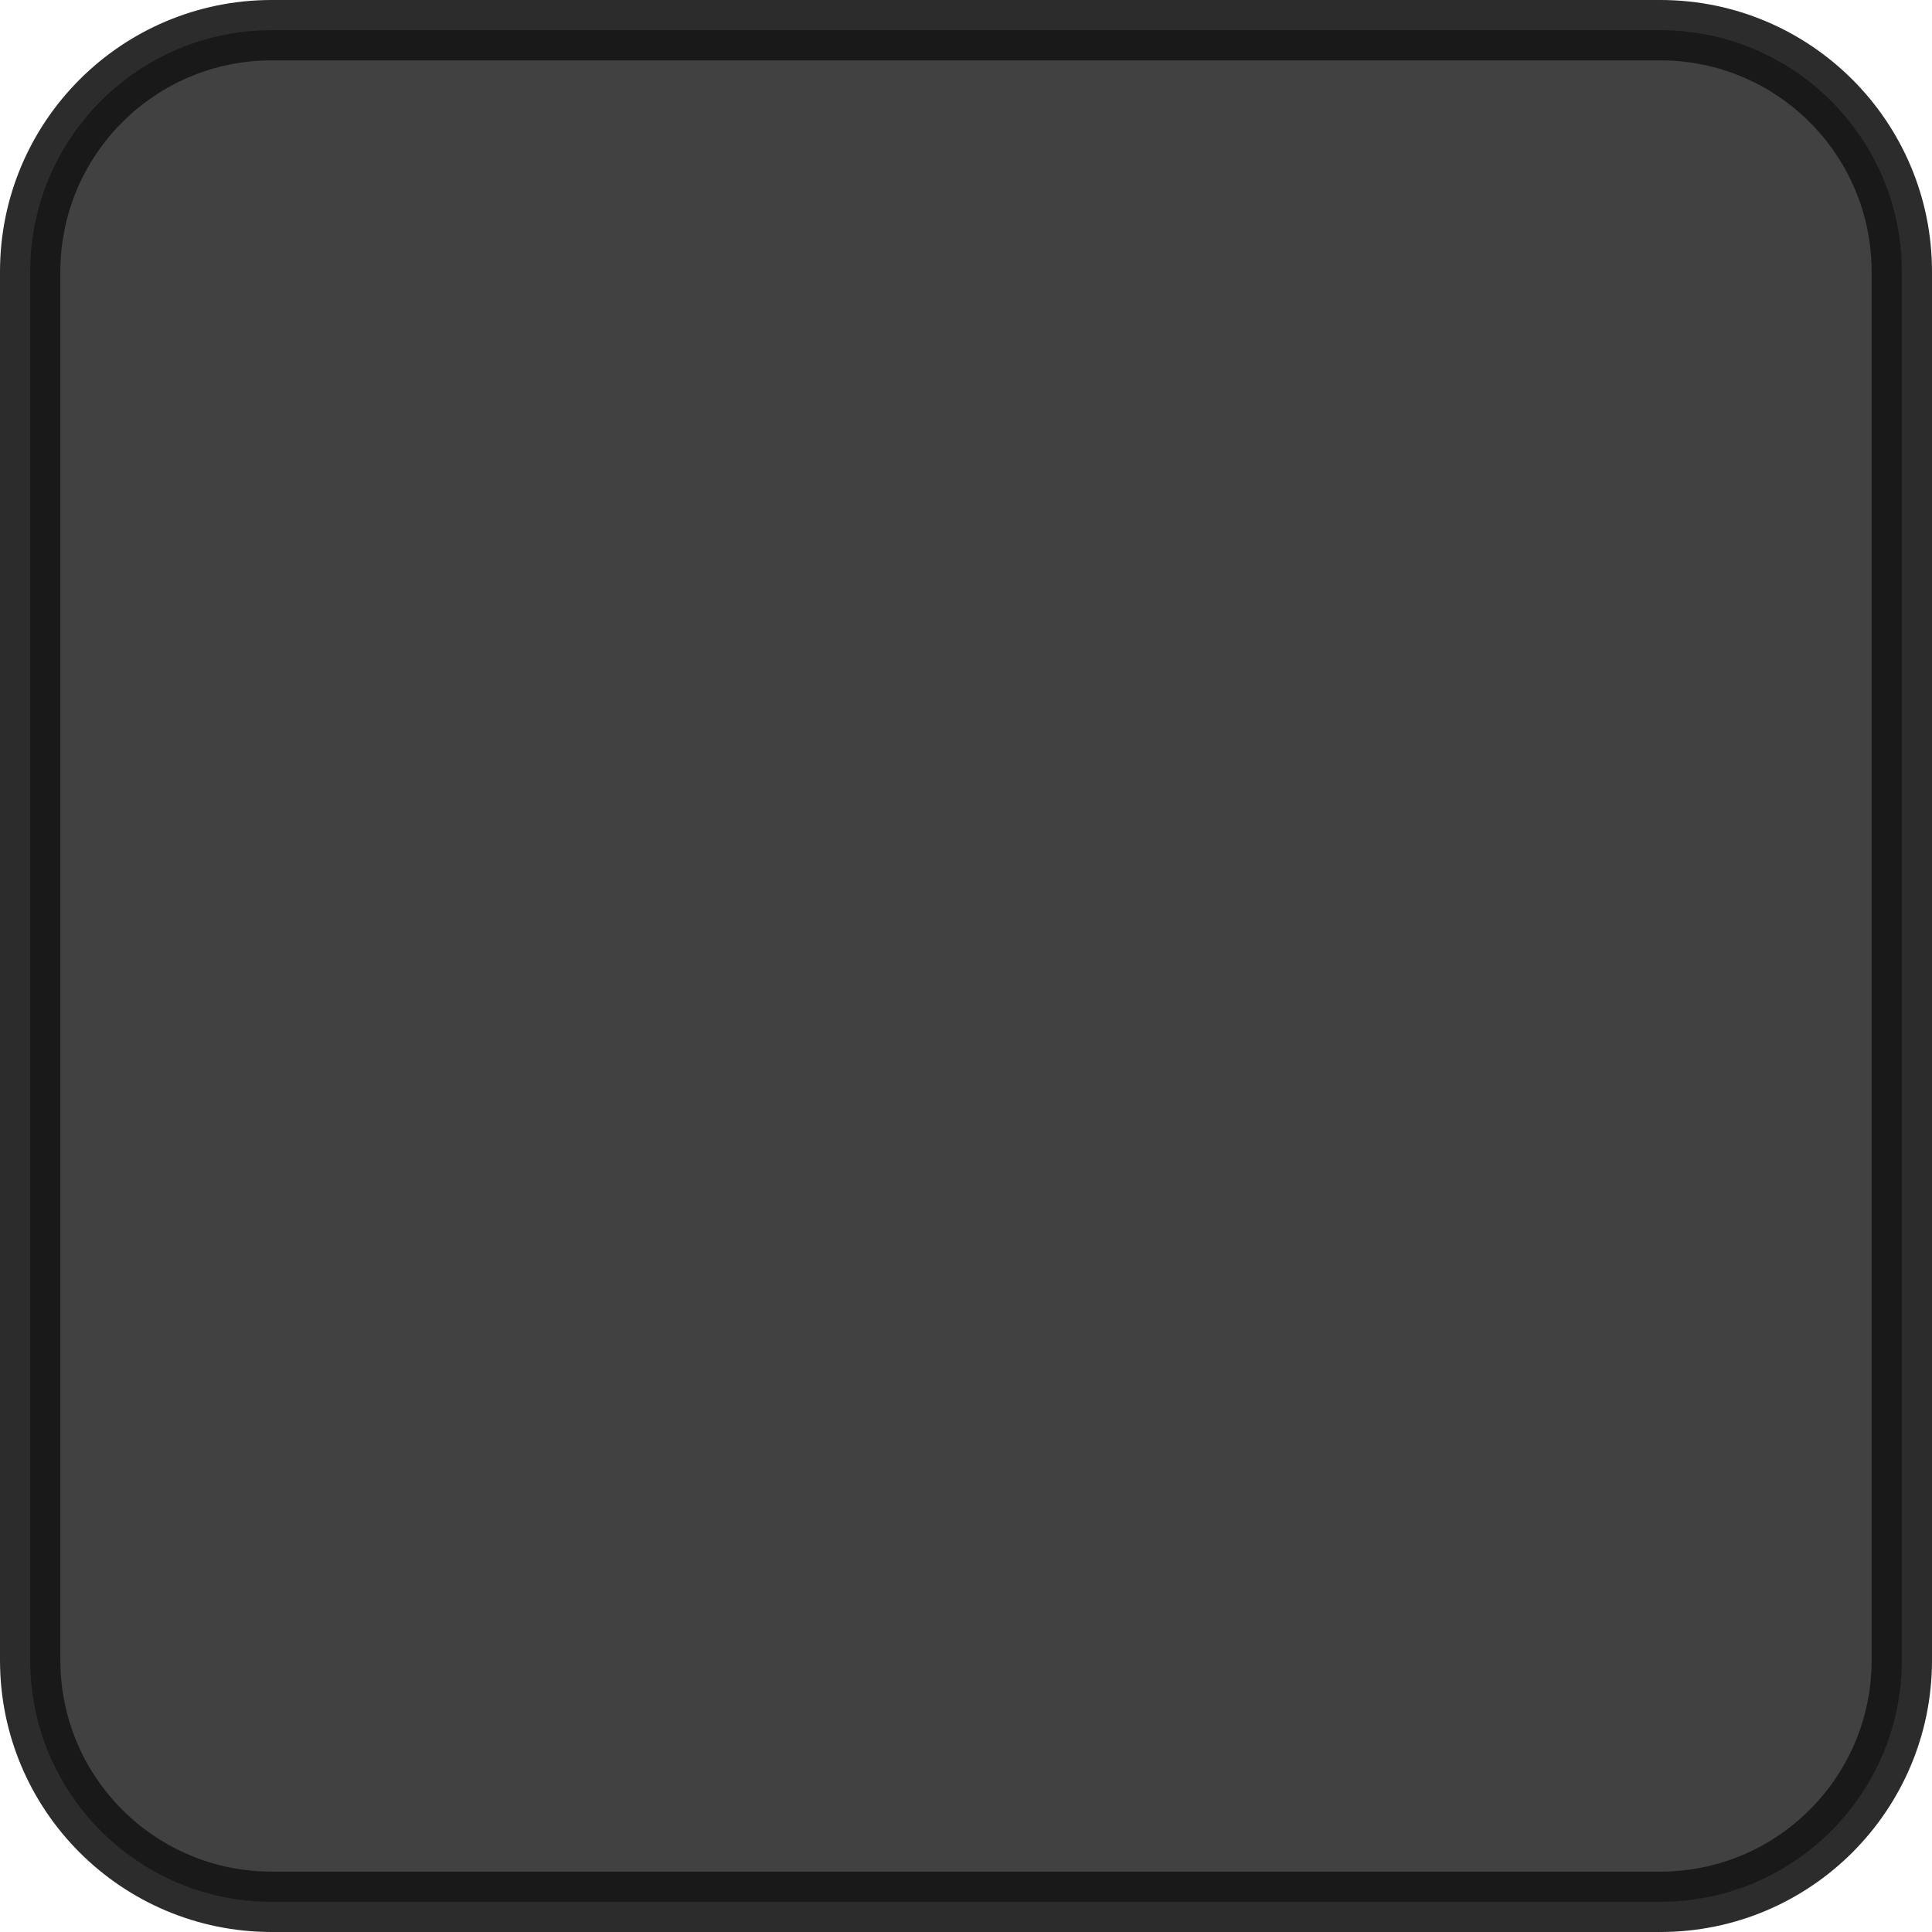
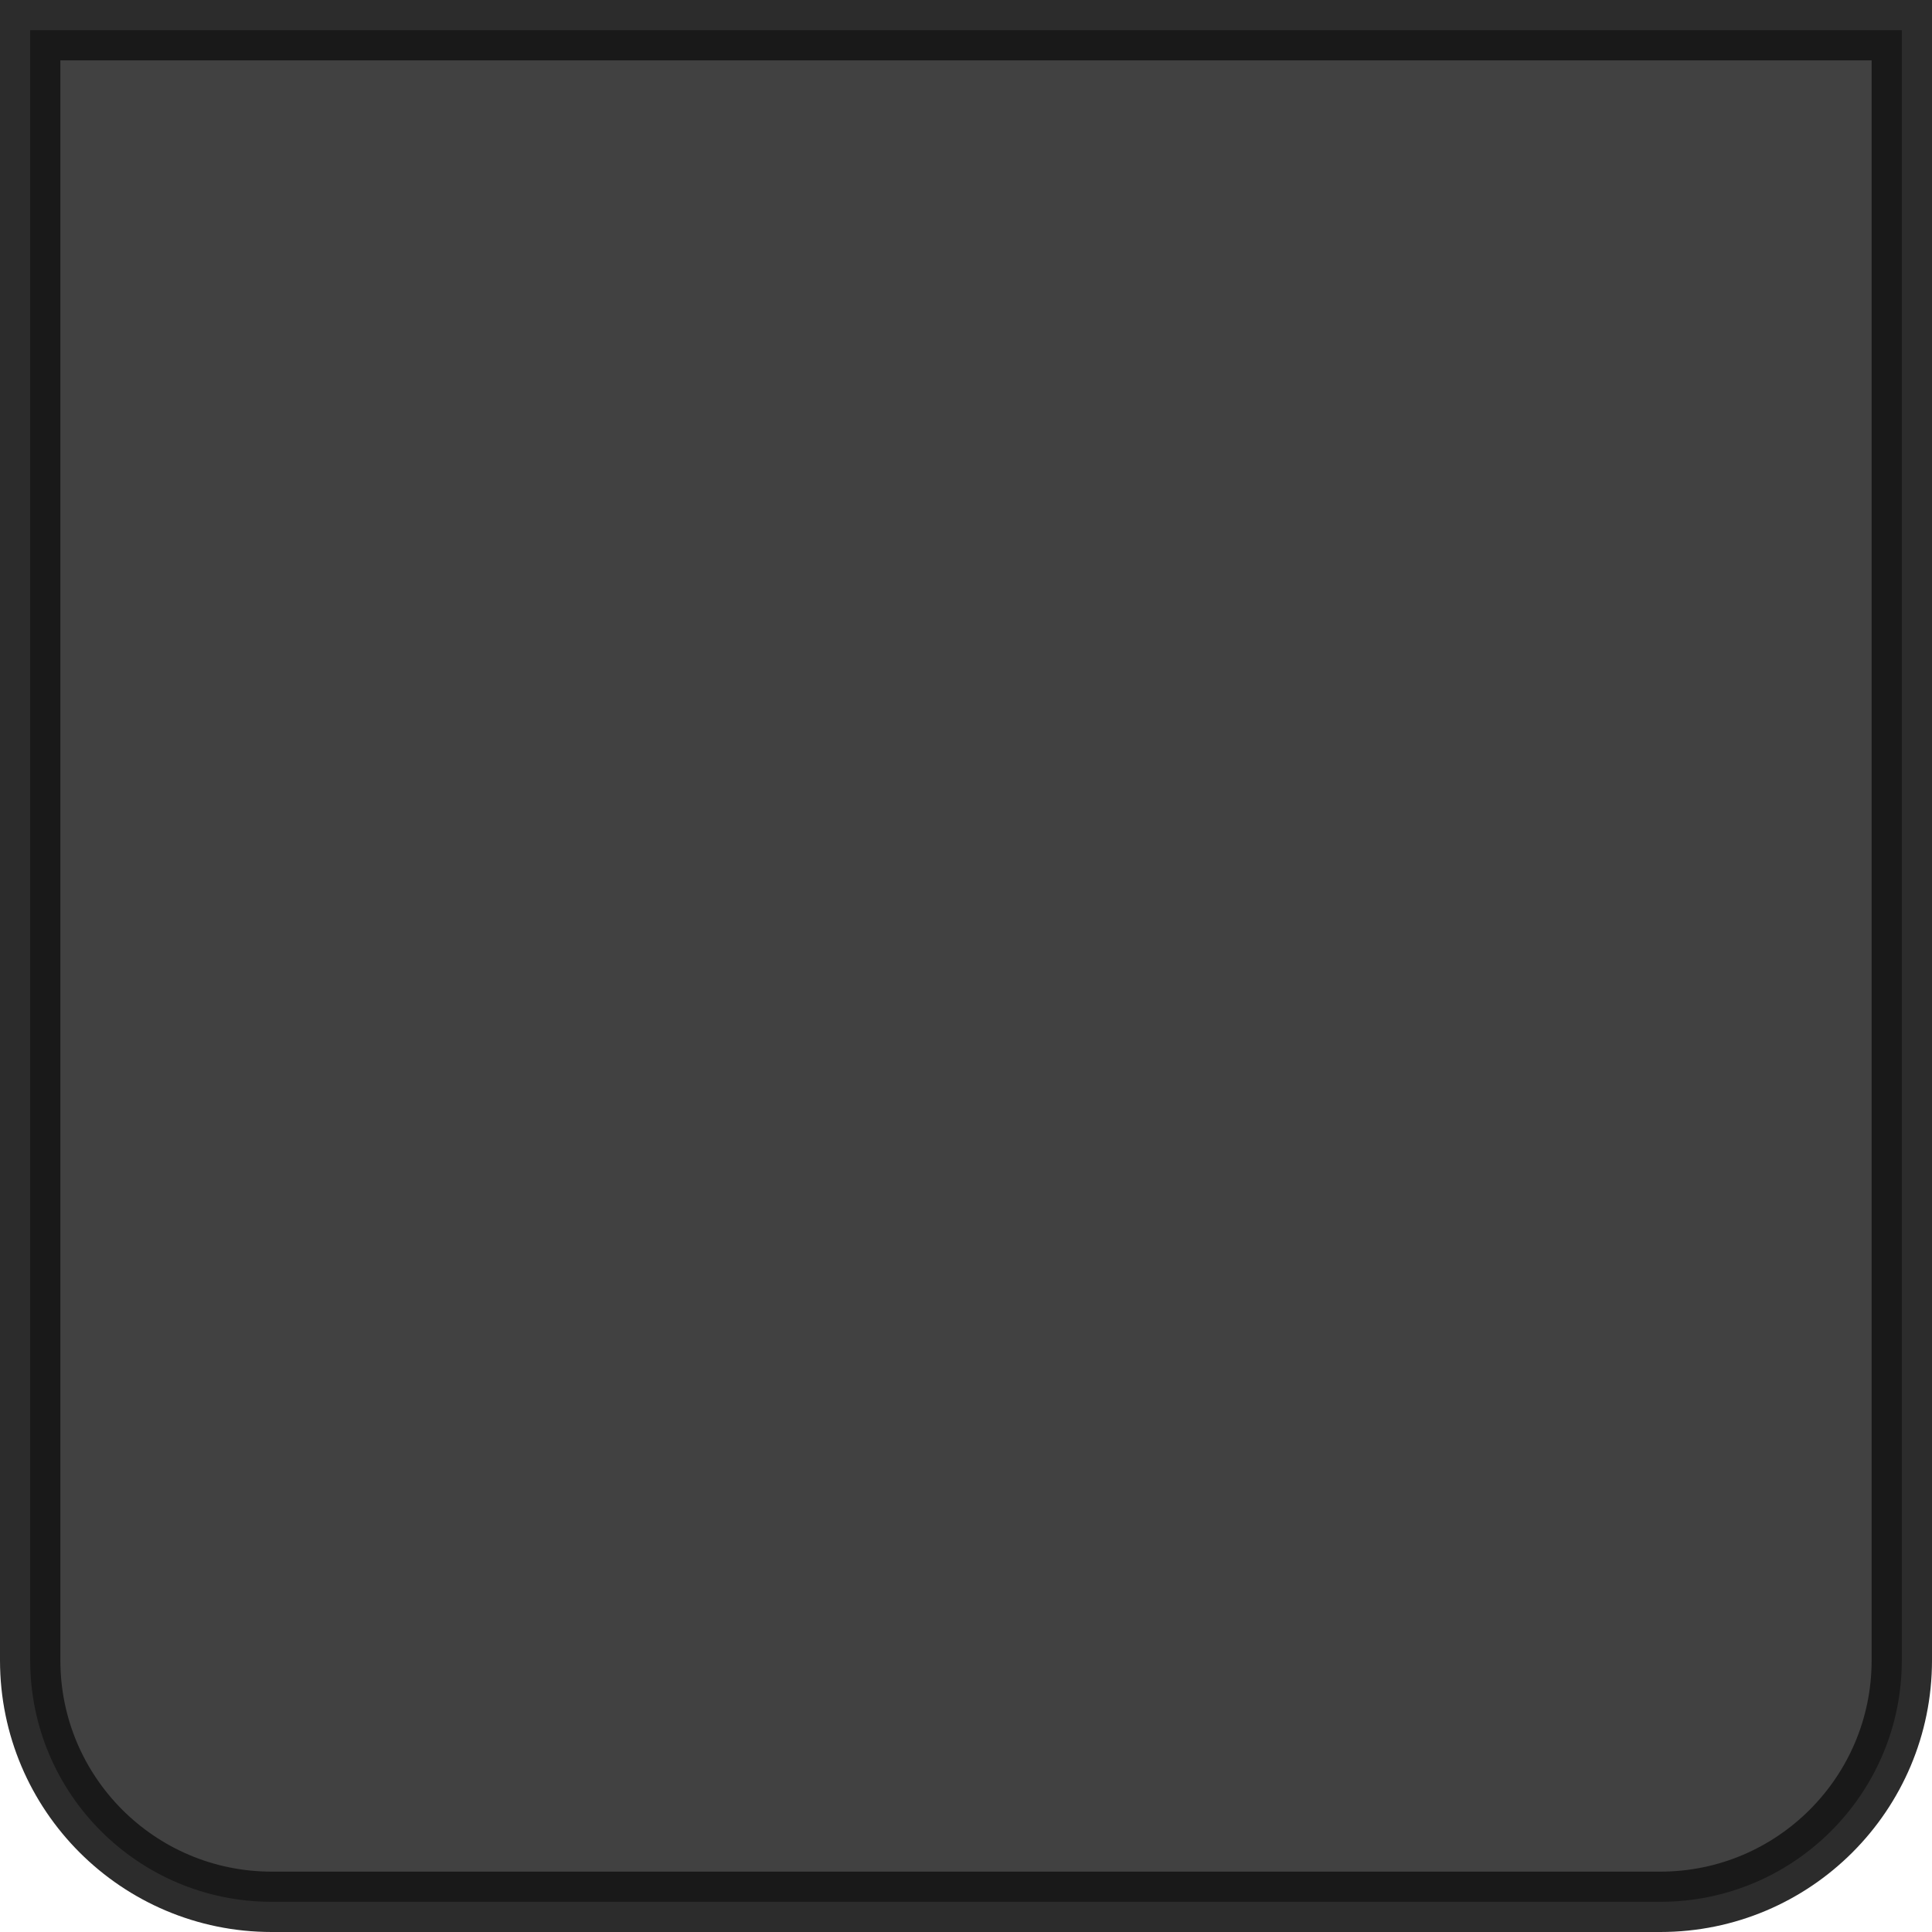
<svg xmlns="http://www.w3.org/2000/svg" version="1.0" width="32" height="32">
  <defs id="defs1" />
  <g id="root" transform="matrix(1,0,0,1,0,0)" style="opacity:1">
    <rect id="rootbg" x="0" y="0" width="32" height="32" rx="0" ry="0" style="opacity:1;fill:#ffffff;fill-opacity:1;stroke:none;visibility:visible;display:inline;overflow:visible" />
    <g id="rootmc0layer1" transform="matrix(1,0,0,1,0,0)" style="opacity:1">
-       <rect id="rootmc0layer1o0RoundRect" transform="matrix(1,0,0,1,0,0)" x="0.5" y="0.5" width="31" height="31" rx="4" ry="4" style="opacity:1;fill:#2d2d2d;fill-opacity:0.902;fill-rule:evenodd;clip-rule:nonzero;stroke:#161616;stroke-opacity:0.902;stroke-width:1;stroke-dasharray:none;stroke-dashoffset:0;stroke-linecap:butt;stroke-linejoin:bevel;stroke-miterlimit:4;visibility:visible;display:inline;overflow:visible" />
+       <path id="rootmc0layer1o0RoundRect" transform="matrix(1,0,0,1,0,0)" style="opacity:1;fill:#2d2d2d;fill-opacity:0.902;fill-rule:evenodd;clip-rule:nonzero;stroke:#161616;stroke-opacity:0.902;stroke-width:1;stroke-dasharray:none;stroke-dashoffset:0;stroke-linecap:butt;stroke-linejoin:miter;stroke-miterlimit:4;visibility:visible;display:inline;overflow:visible" d="M 4.5 0.5L 31.5 0.5L 31.5 27.5C 31.5 29.709 29.709 31.5 27.5 31.5L 4.5 31.5C 2.291 31.5 0.5 29.709 0.5 27.5L 0.5 0.5z" />
    </g>
  </g>
</svg>
